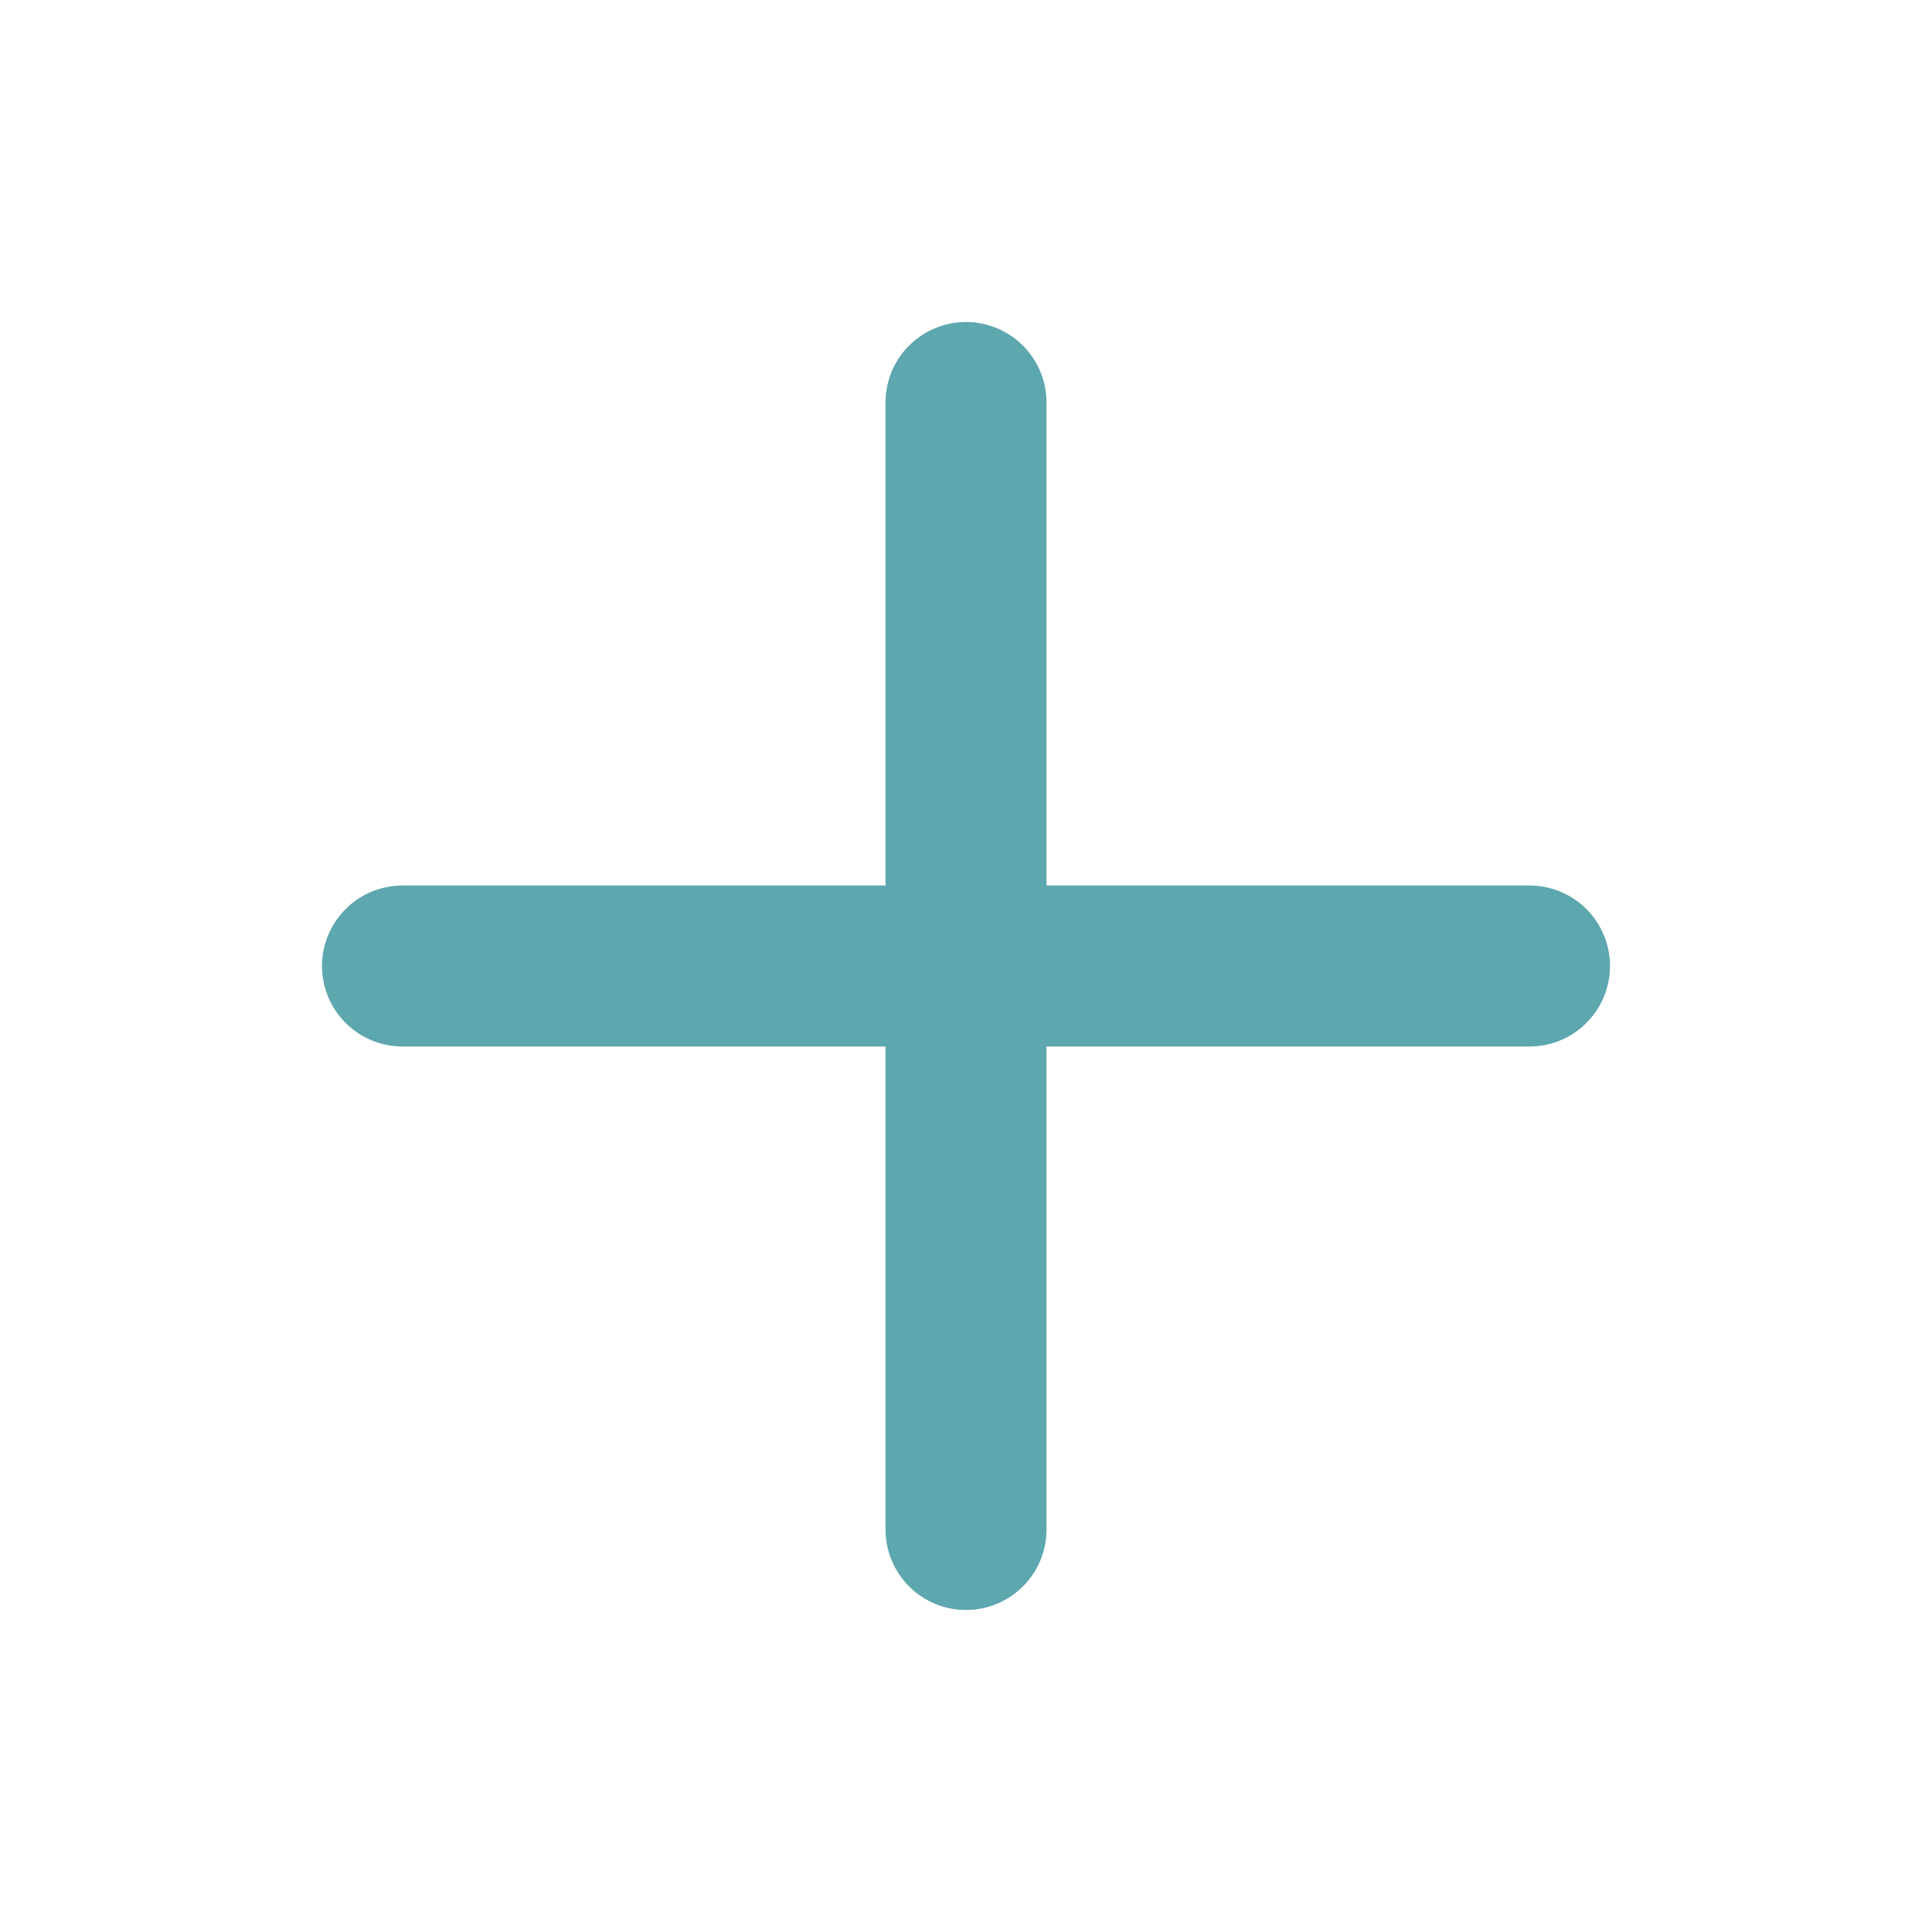
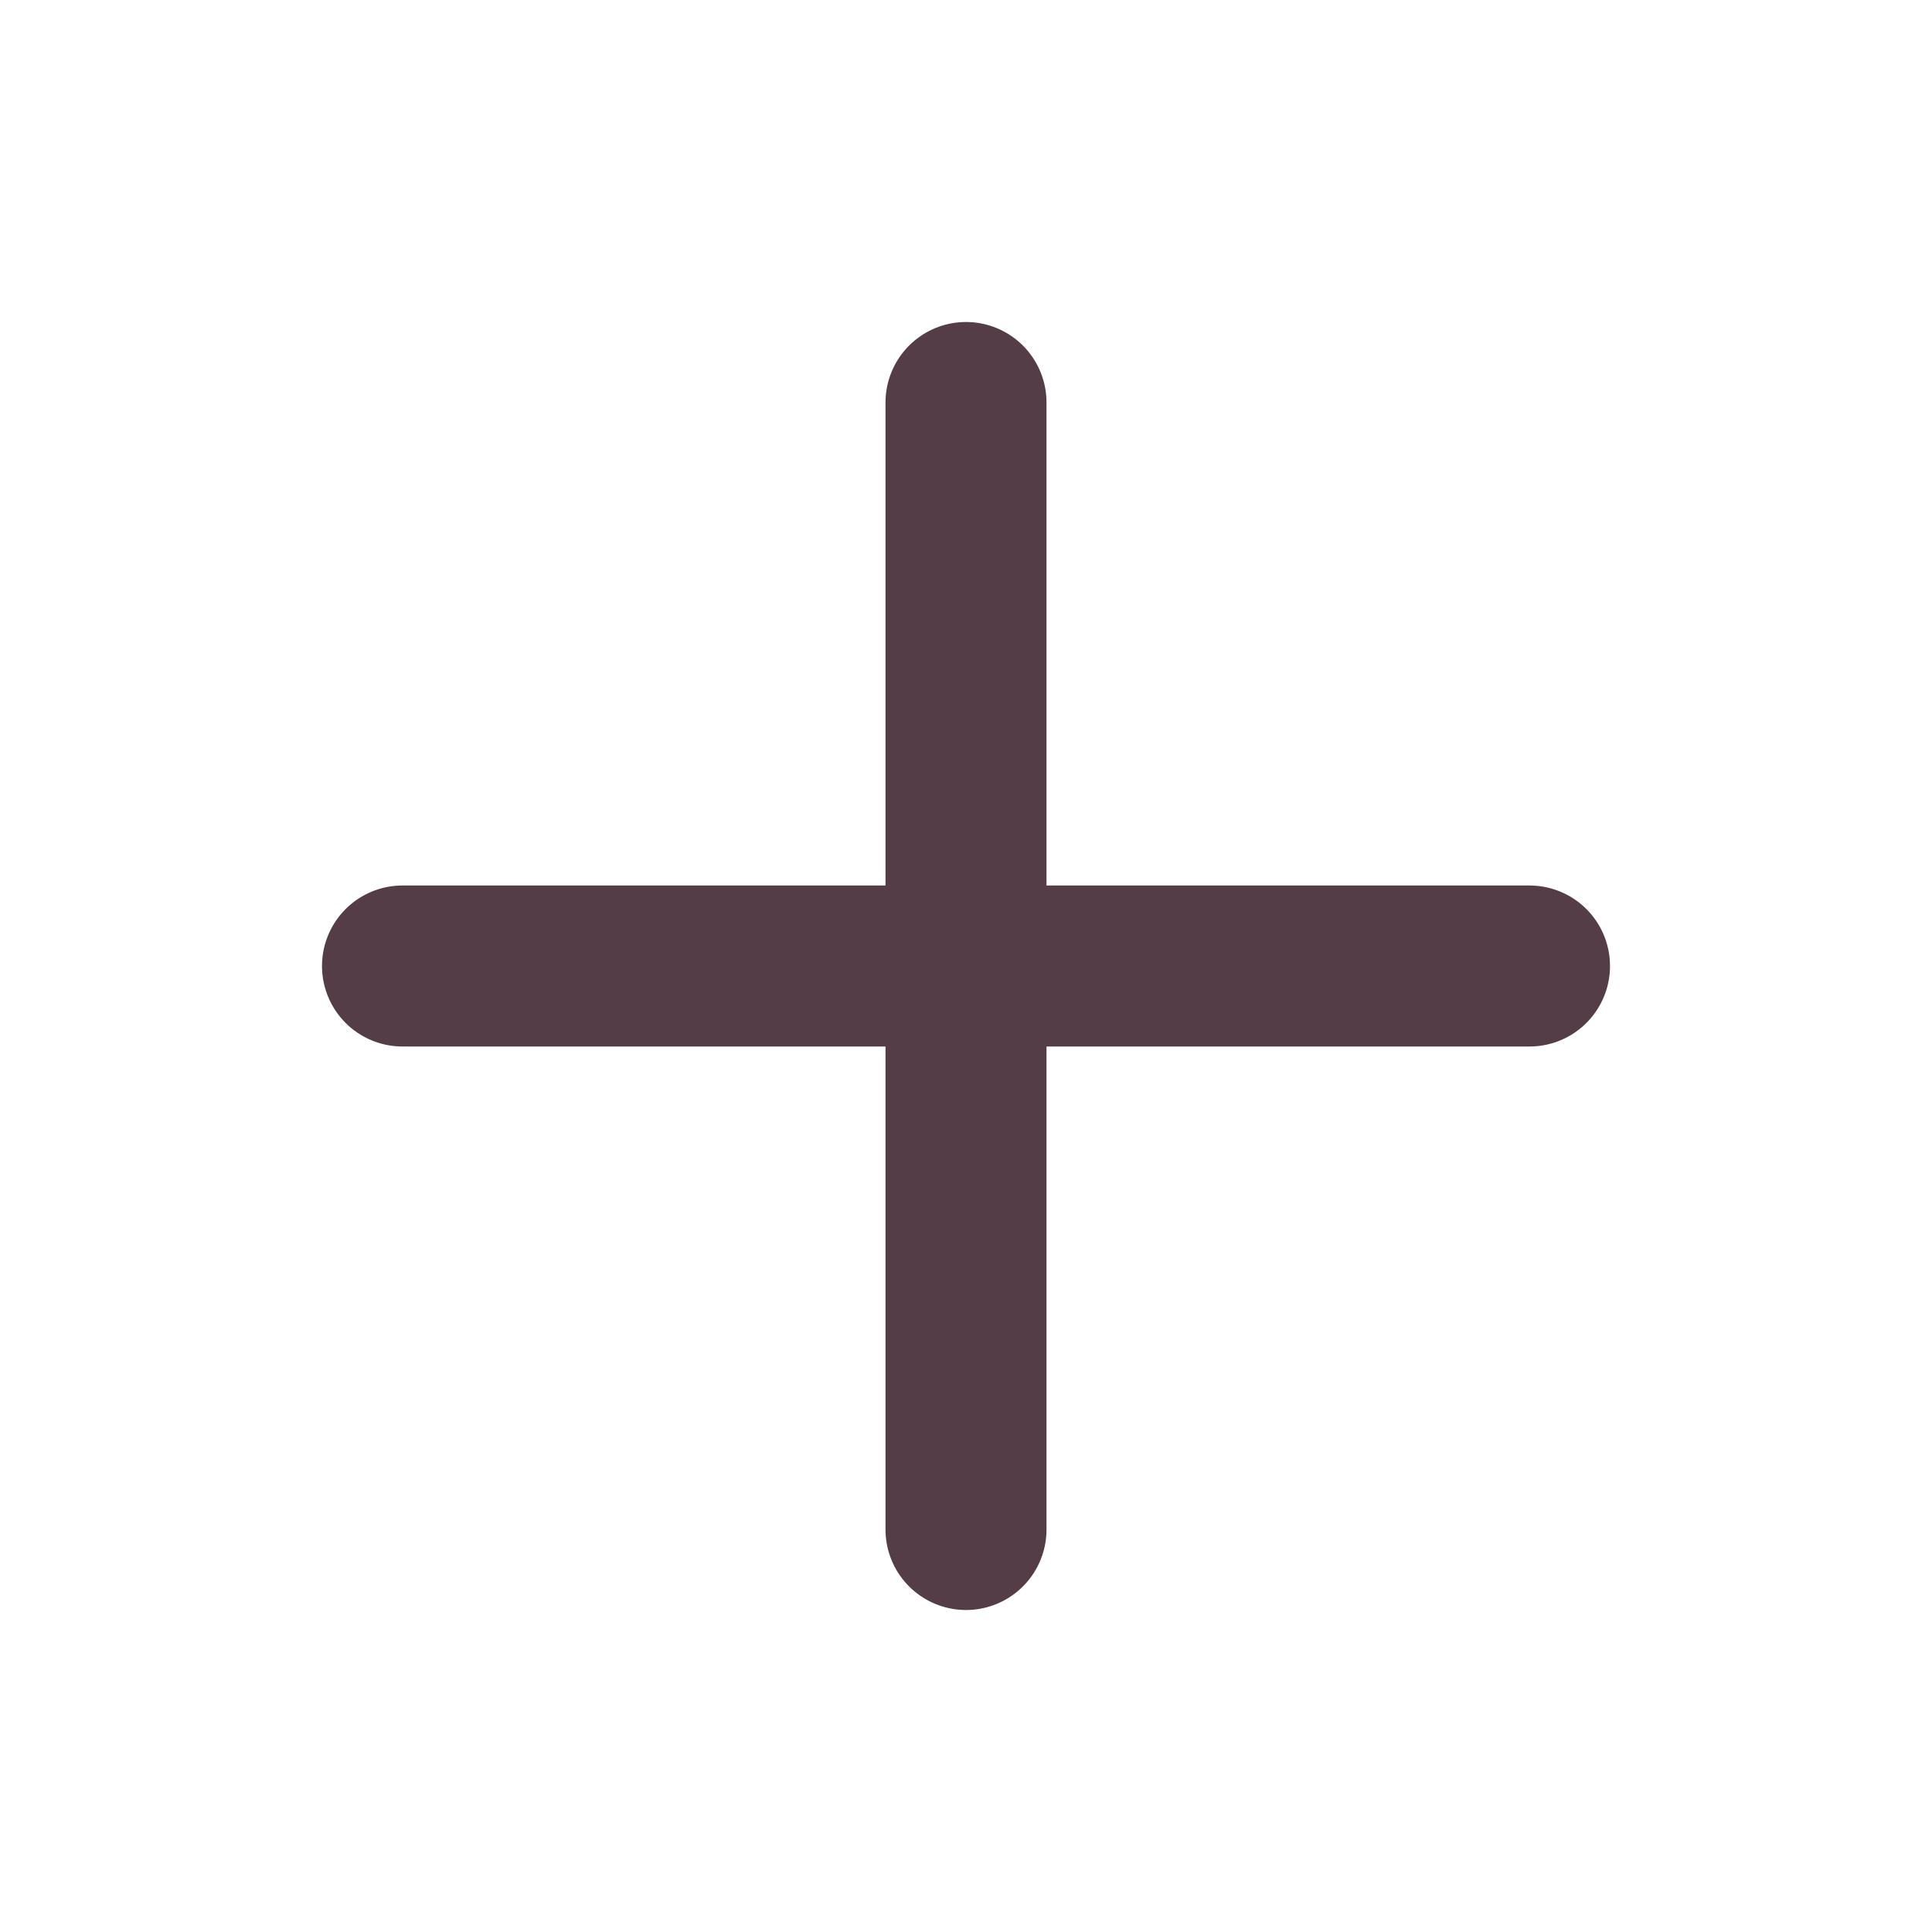
- <svg xmlns="http://www.w3.org/2000/svg" width="24" height="24" viewBox="0 0 24 24" fill="none" stroke="#5da7ae" stroke-width="2" stroke-linecap="round" stroke-linejoin="round" class="feather feather-plus">
+ <svg xmlns="http://www.w3.org/2000/svg" width="24" height="24" viewBox="0 0 24 24" fill="none" stroke="#543d46" stroke-width="2" stroke-linecap="round" stroke-linejoin="round" class="feather feather-plus">
  <line x1="12" y1="5" x2="12" y2="19" />
  <line x1="5" y1="12" x2="19" y2="12" />
</svg>
